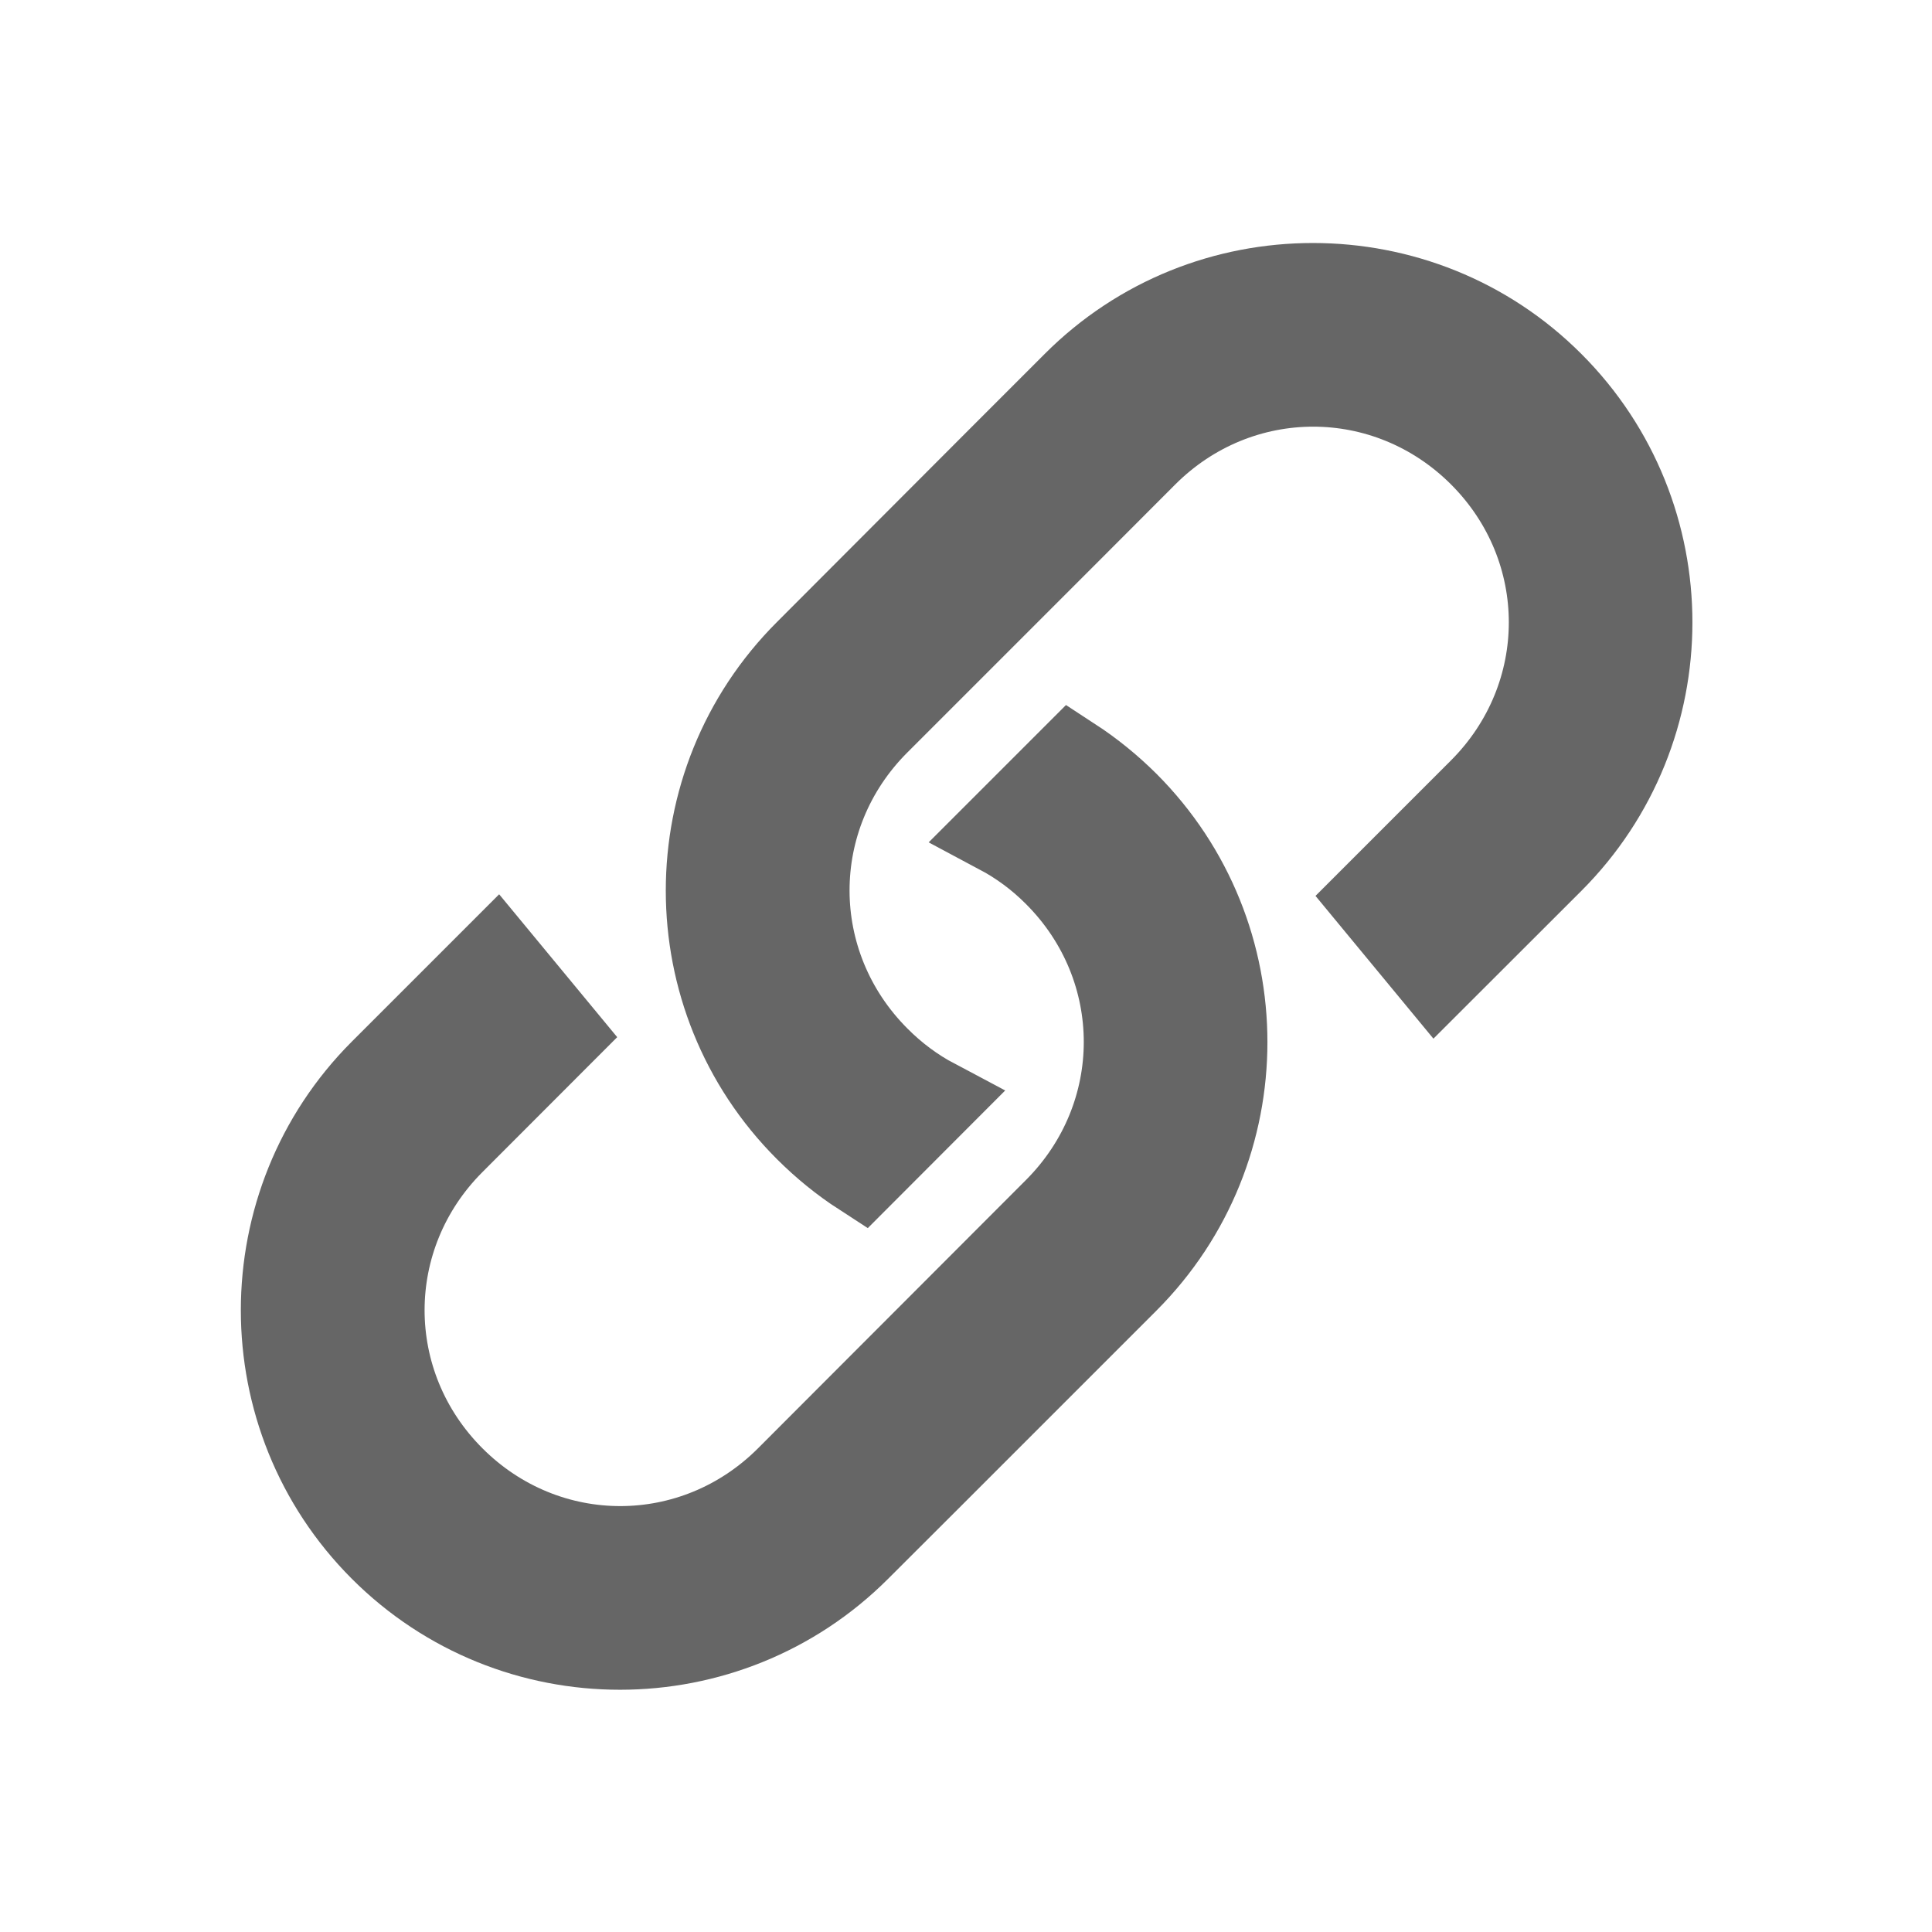
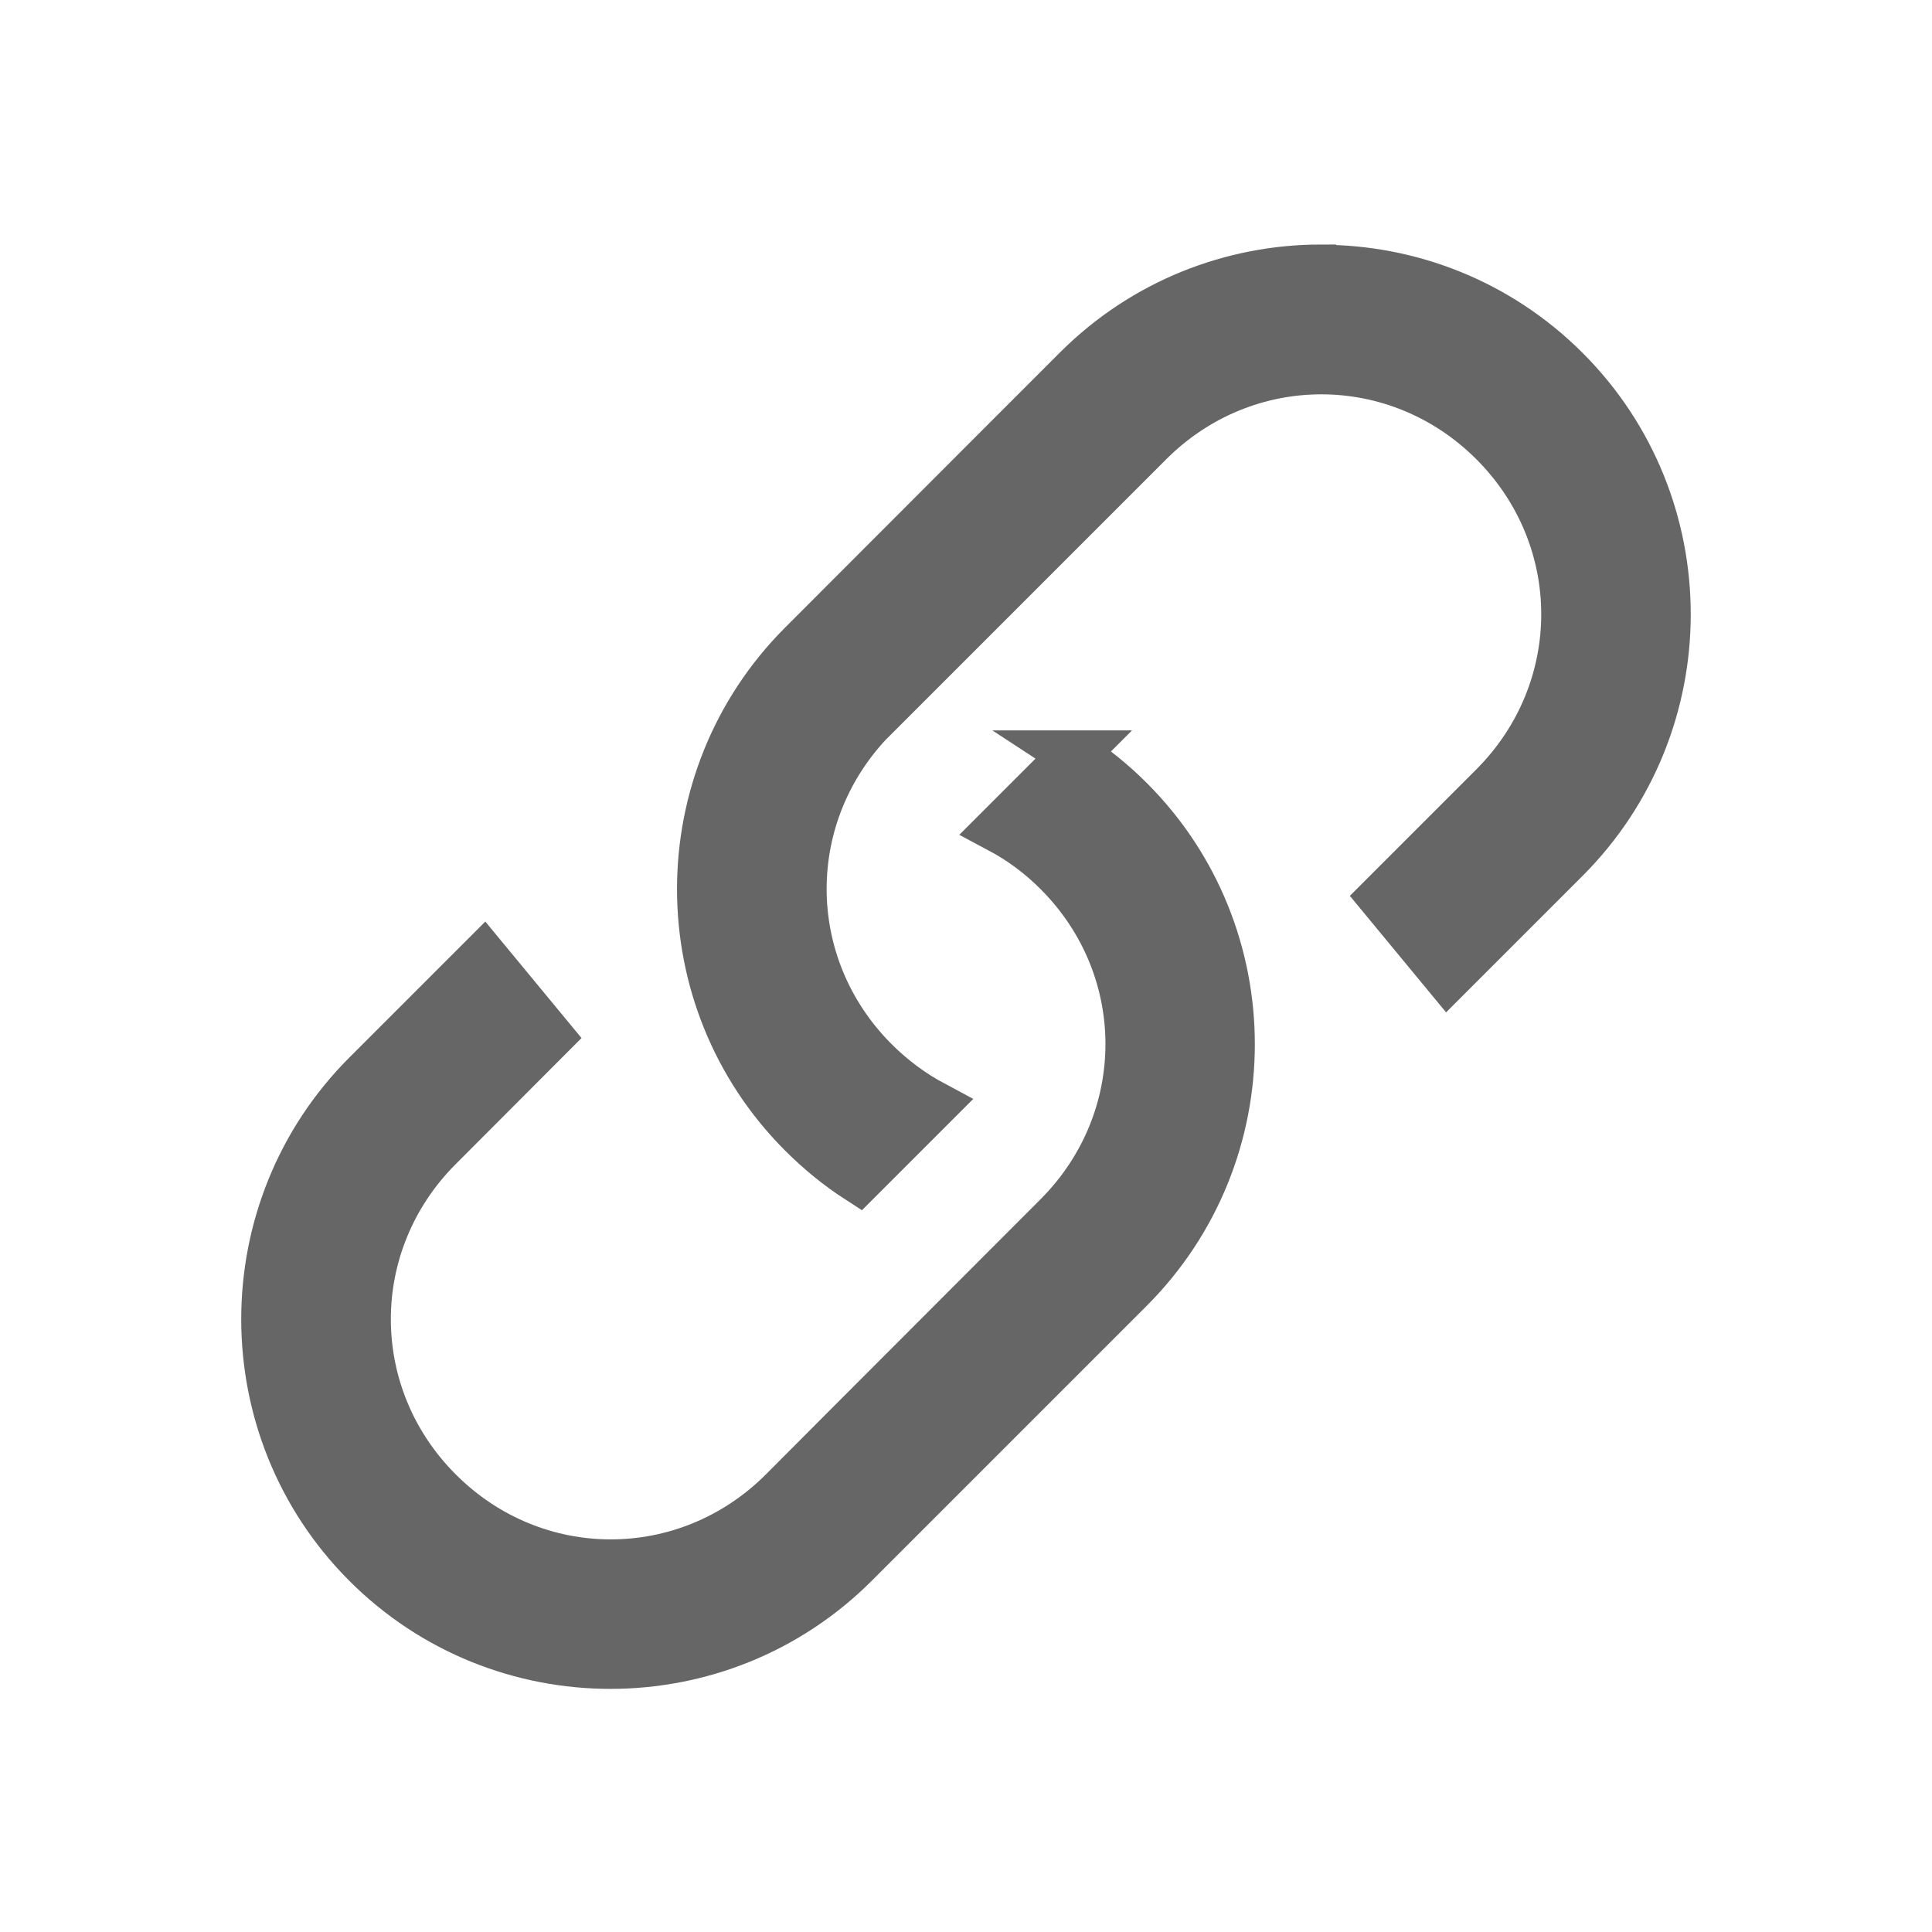
<svg xmlns="http://www.w3.org/2000/svg" width="16" height="16" id="svg2" version="1.1" xml:space="preserve">
  <defs id="defs4">
    <rect x="0.773" y="1.436" width="19.401" height="19.445" id="rect1" />
  </defs>
  <g id="layer1" style="display:inline" transform="translate(0,-1036.362)">
    <text xml:space="preserve" style="font-size:16.005px;font-family:'DejaVu Sans';-inkscape-font-specification:'DejaVu Sans, Normal';writing-mode:lr-tb;direction:ltr;fill:#666666;stroke:#666666;stroke-width:0.103" x="-3.248" y="1039.765" id="text1">
      <tspan id="tspan1" x="-3.248" y="1039.765" />
    </text>
-     <path id="rect2-9-2-1-1-9" style="baseline-shift:baseline;display:inline;overflow:visible;fill:#666666;stroke:#666666;stroke-width:0.703;stroke-dasharray:none;stroke-opacity:1;enable-background:accumulate;stop-color:#000000" d="M 10.873 1038.726 C 10.158 1038.726 9.444 1038.997 8.9 1039.542 L 8.32 1040.122 L 6.682 1041.763 C 5.593 1042.852 5.593 1044.623 6.682 1045.712 C 6.824 1045.854 6.977 1045.978 7.139 1046.083 L 7.74 1045.481 C 7.57 1045.391 7.41 1045.273 7.266 1045.128 C 6.491 1044.352 6.49 1043.122 7.264 1042.347 L 7.266 1042.345 L 8.85 1040.761 L 9.484 1040.126 C 10.26 1039.35 11.49 1039.35 12.266 1040.126 C 13.041 1040.902 13.04 1042.131 12.266 1042.907 L 11.369 1043.804 L 11.896 1044.442 L 12.848 1043.491 C 13.936 1042.402 13.937 1040.631 12.848 1039.542 C 12.304 1038.997 11.588 1038.726 10.873 1038.726 z M 8.875 1042.651 L 8.275 1043.251 C 8.444 1043.341 8.603 1043.457 8.746 1043.601 C 9.521 1044.377 9.52 1045.606 8.746 1046.382 L 7.158 1047.972 L 6.527 1048.604 C 5.752 1049.38 4.522 1049.381 3.746 1048.604 C 2.971 1047.828 2.971 1046.597 3.746 1045.821 L 4.637 1044.929 L 4.109 1044.29 L 3.162 1045.237 C 2.074 1046.326 2.074 1048.1 3.162 1049.188 C 4.25 1050.277 6.019 1050.276 7.107 1049.188 L 7.686 1048.61 L 9.328 1046.968 C 10.416 1045.879 10.418 1044.108 9.328 1043.018 C 9.187 1042.878 9.036 1042.756 8.875 1042.651 z " />
+     <path id="rect2-9-2-1-1-9" style="baseline-shift:baseline;display:inline;overflow:visible;fill:#666666;stroke:#666666;stroke-width:0.4;stroke-dasharray:none;stroke-opacity:1;enable-background:accumulate;stop-color:#000000" d="m 10.94,1038.587 c -0.733,0 -1.464,0.279 -2.022,0.837 l -0.595,0.595 -1.68,1.682 c -1.115,1.116 -1.115,2.932 0,4.048 0.146,0.146 0.302,0.273 0.468,0.38 l 0.617,-0.617 c -0.174,-0.093 -0.338,-0.214 -0.486,-0.362 -0.794,-0.795 -0.795,-2.055 -0.002,-2.851 h 0.002 l 1.624,-1.624 0.651,-0.651 c 0.795,-0.795 2.056,-0.795 2.851,0 0.795,0.795 0.794,2.055 0,2.851 l -0.919,0.919 0.541,0.655 0.975,-0.975 c 1.115,-1.116 1.117,-2.932 0,-4.048 -0.558,-0.558 -1.291,-0.837 -2.024,-0.837 z m -2.048,4.024 -0.615,0.615 c 0.173,0.092 0.336,0.211 0.482,0.358 0.795,0.795 0.794,2.055 0,2.851 l -1.628,1.63 -0.647,0.649 c -0.795,0.795 -2.056,0.796 -2.851,0 -0.795,-0.795 -0.795,-2.058 0,-2.853 l 0.913,-0.915 -0.541,-0.655 -0.971,0.971 c -1.115,1.116 -1.115,2.934 0,4.05 1.115,1.116 2.929,1.115 4.044,0 l 0.593,-0.593 1.684,-1.684 c 1.115,-1.116 1.117,-2.932 0,-4.048 -0.144,-0.144 -0.3,-0.269 -0.464,-0.376 z" />
  </g>
</svg>
